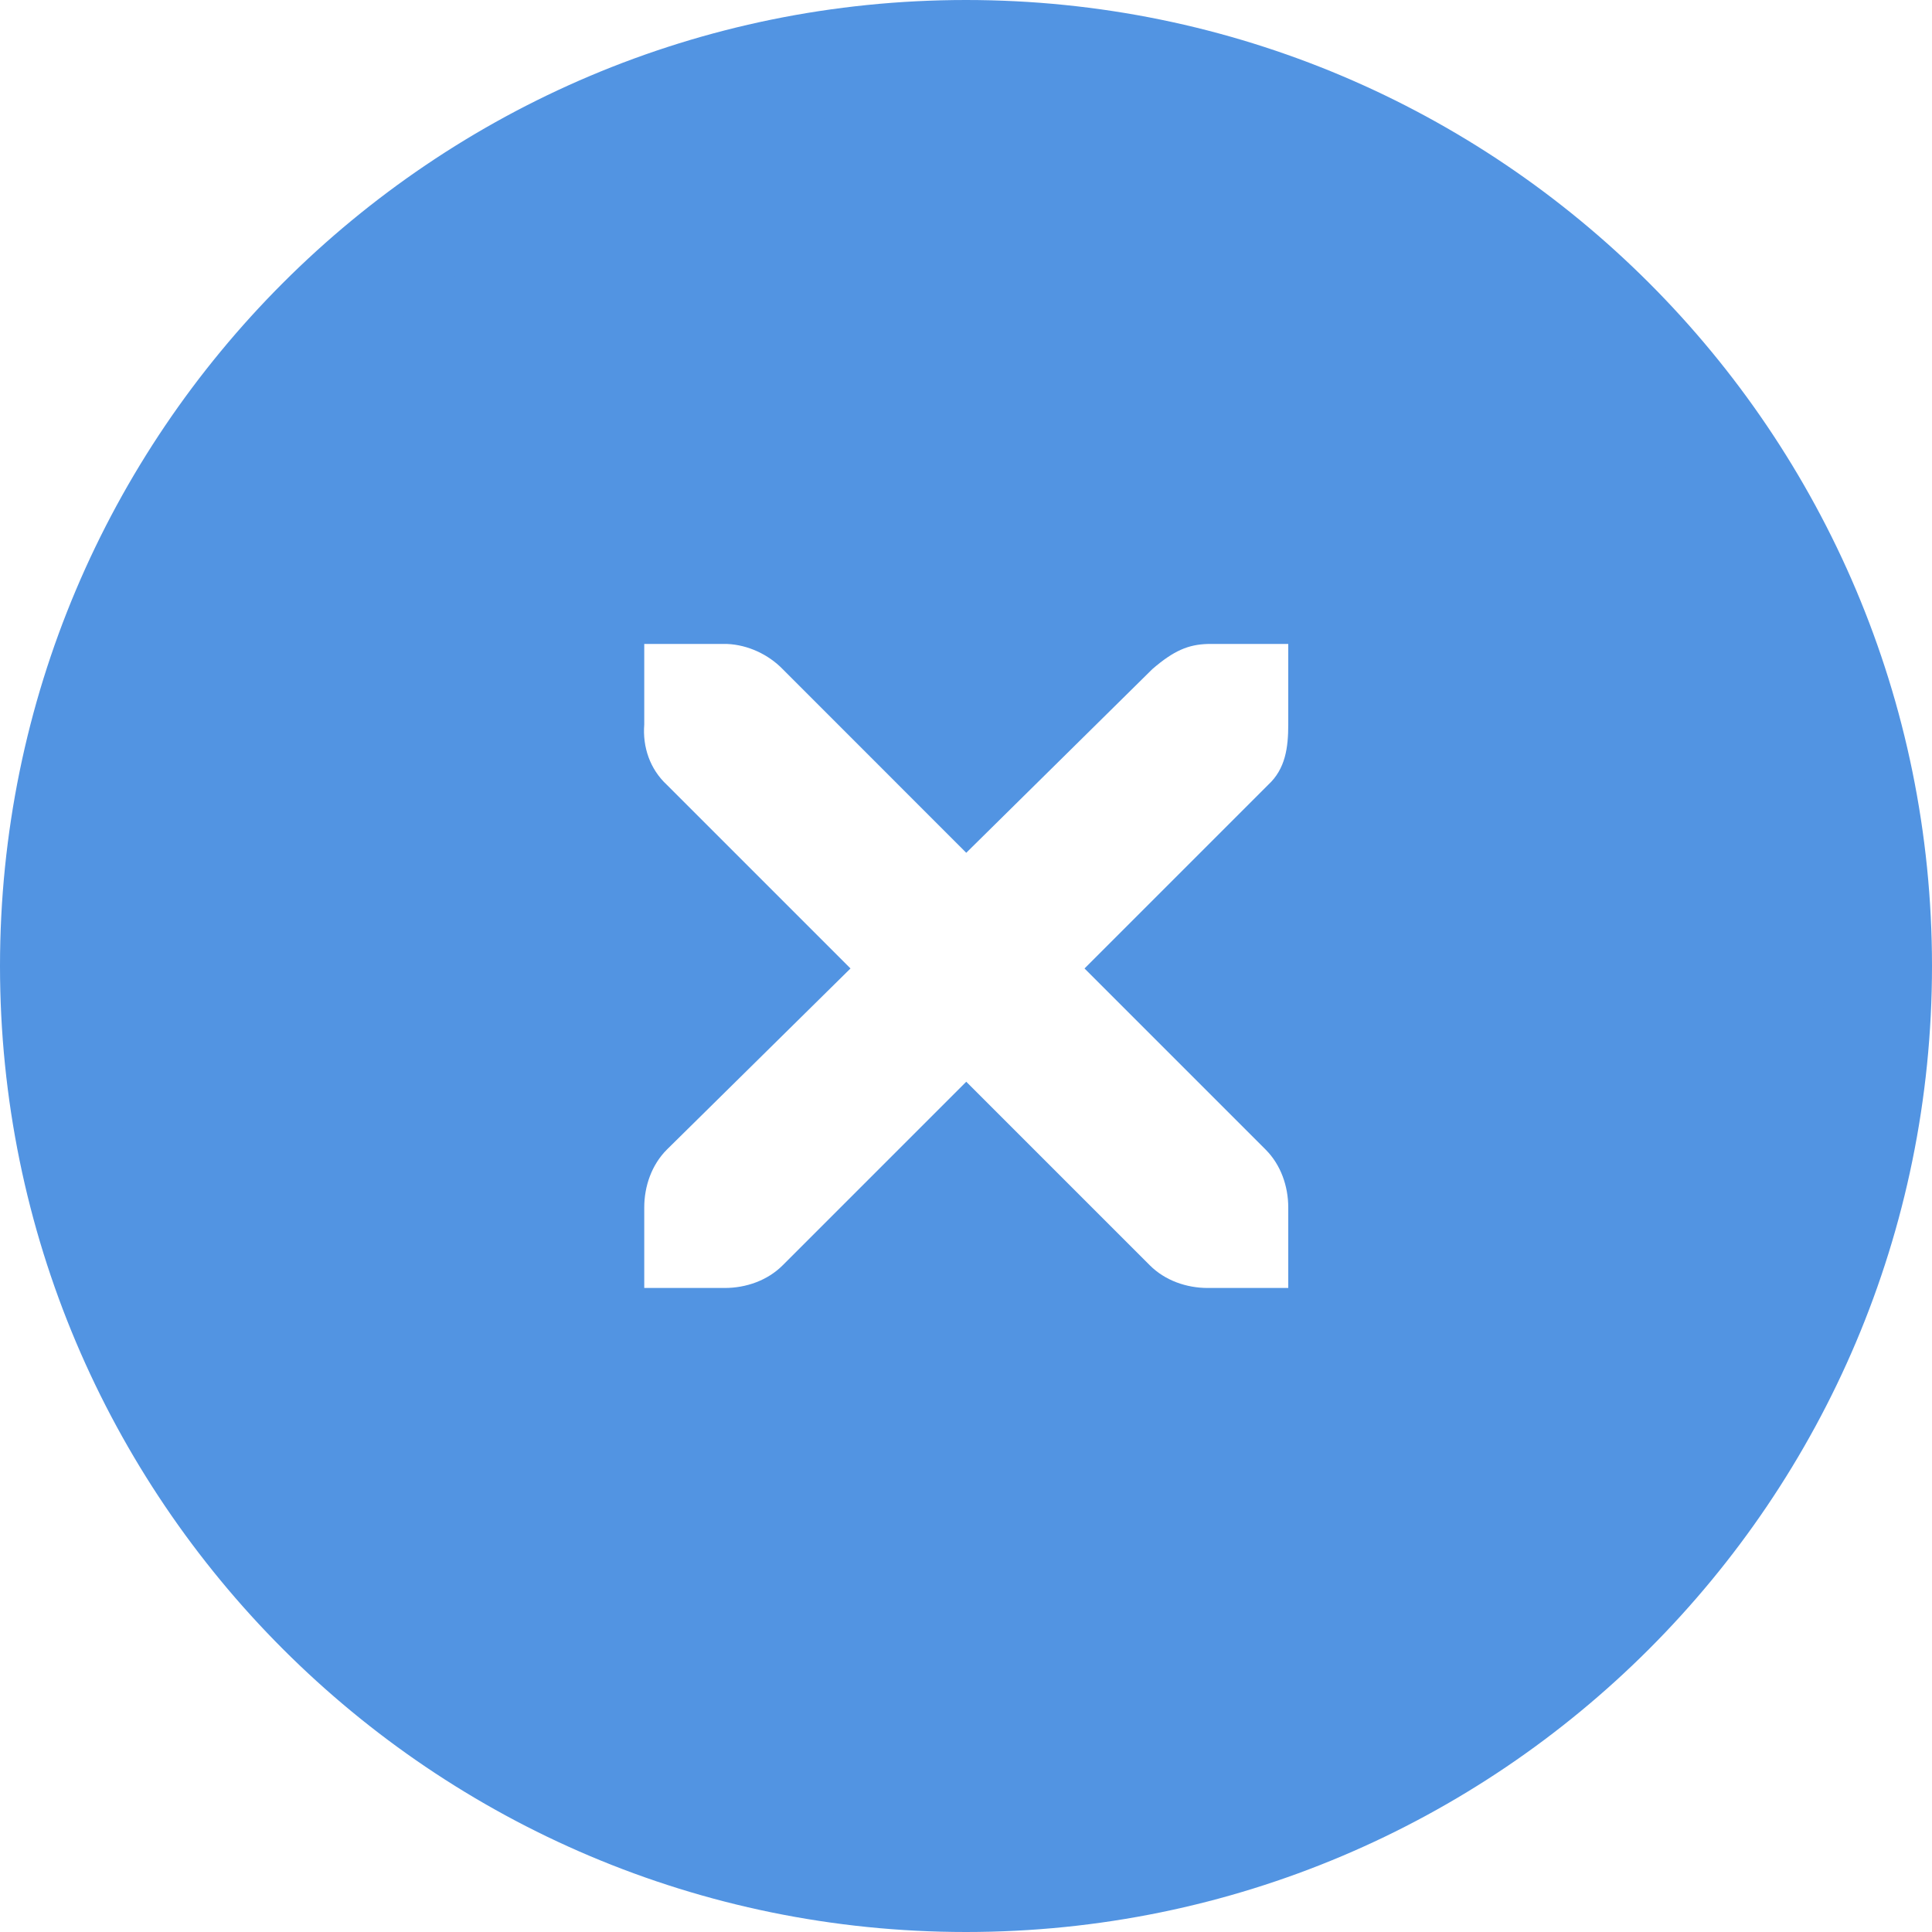
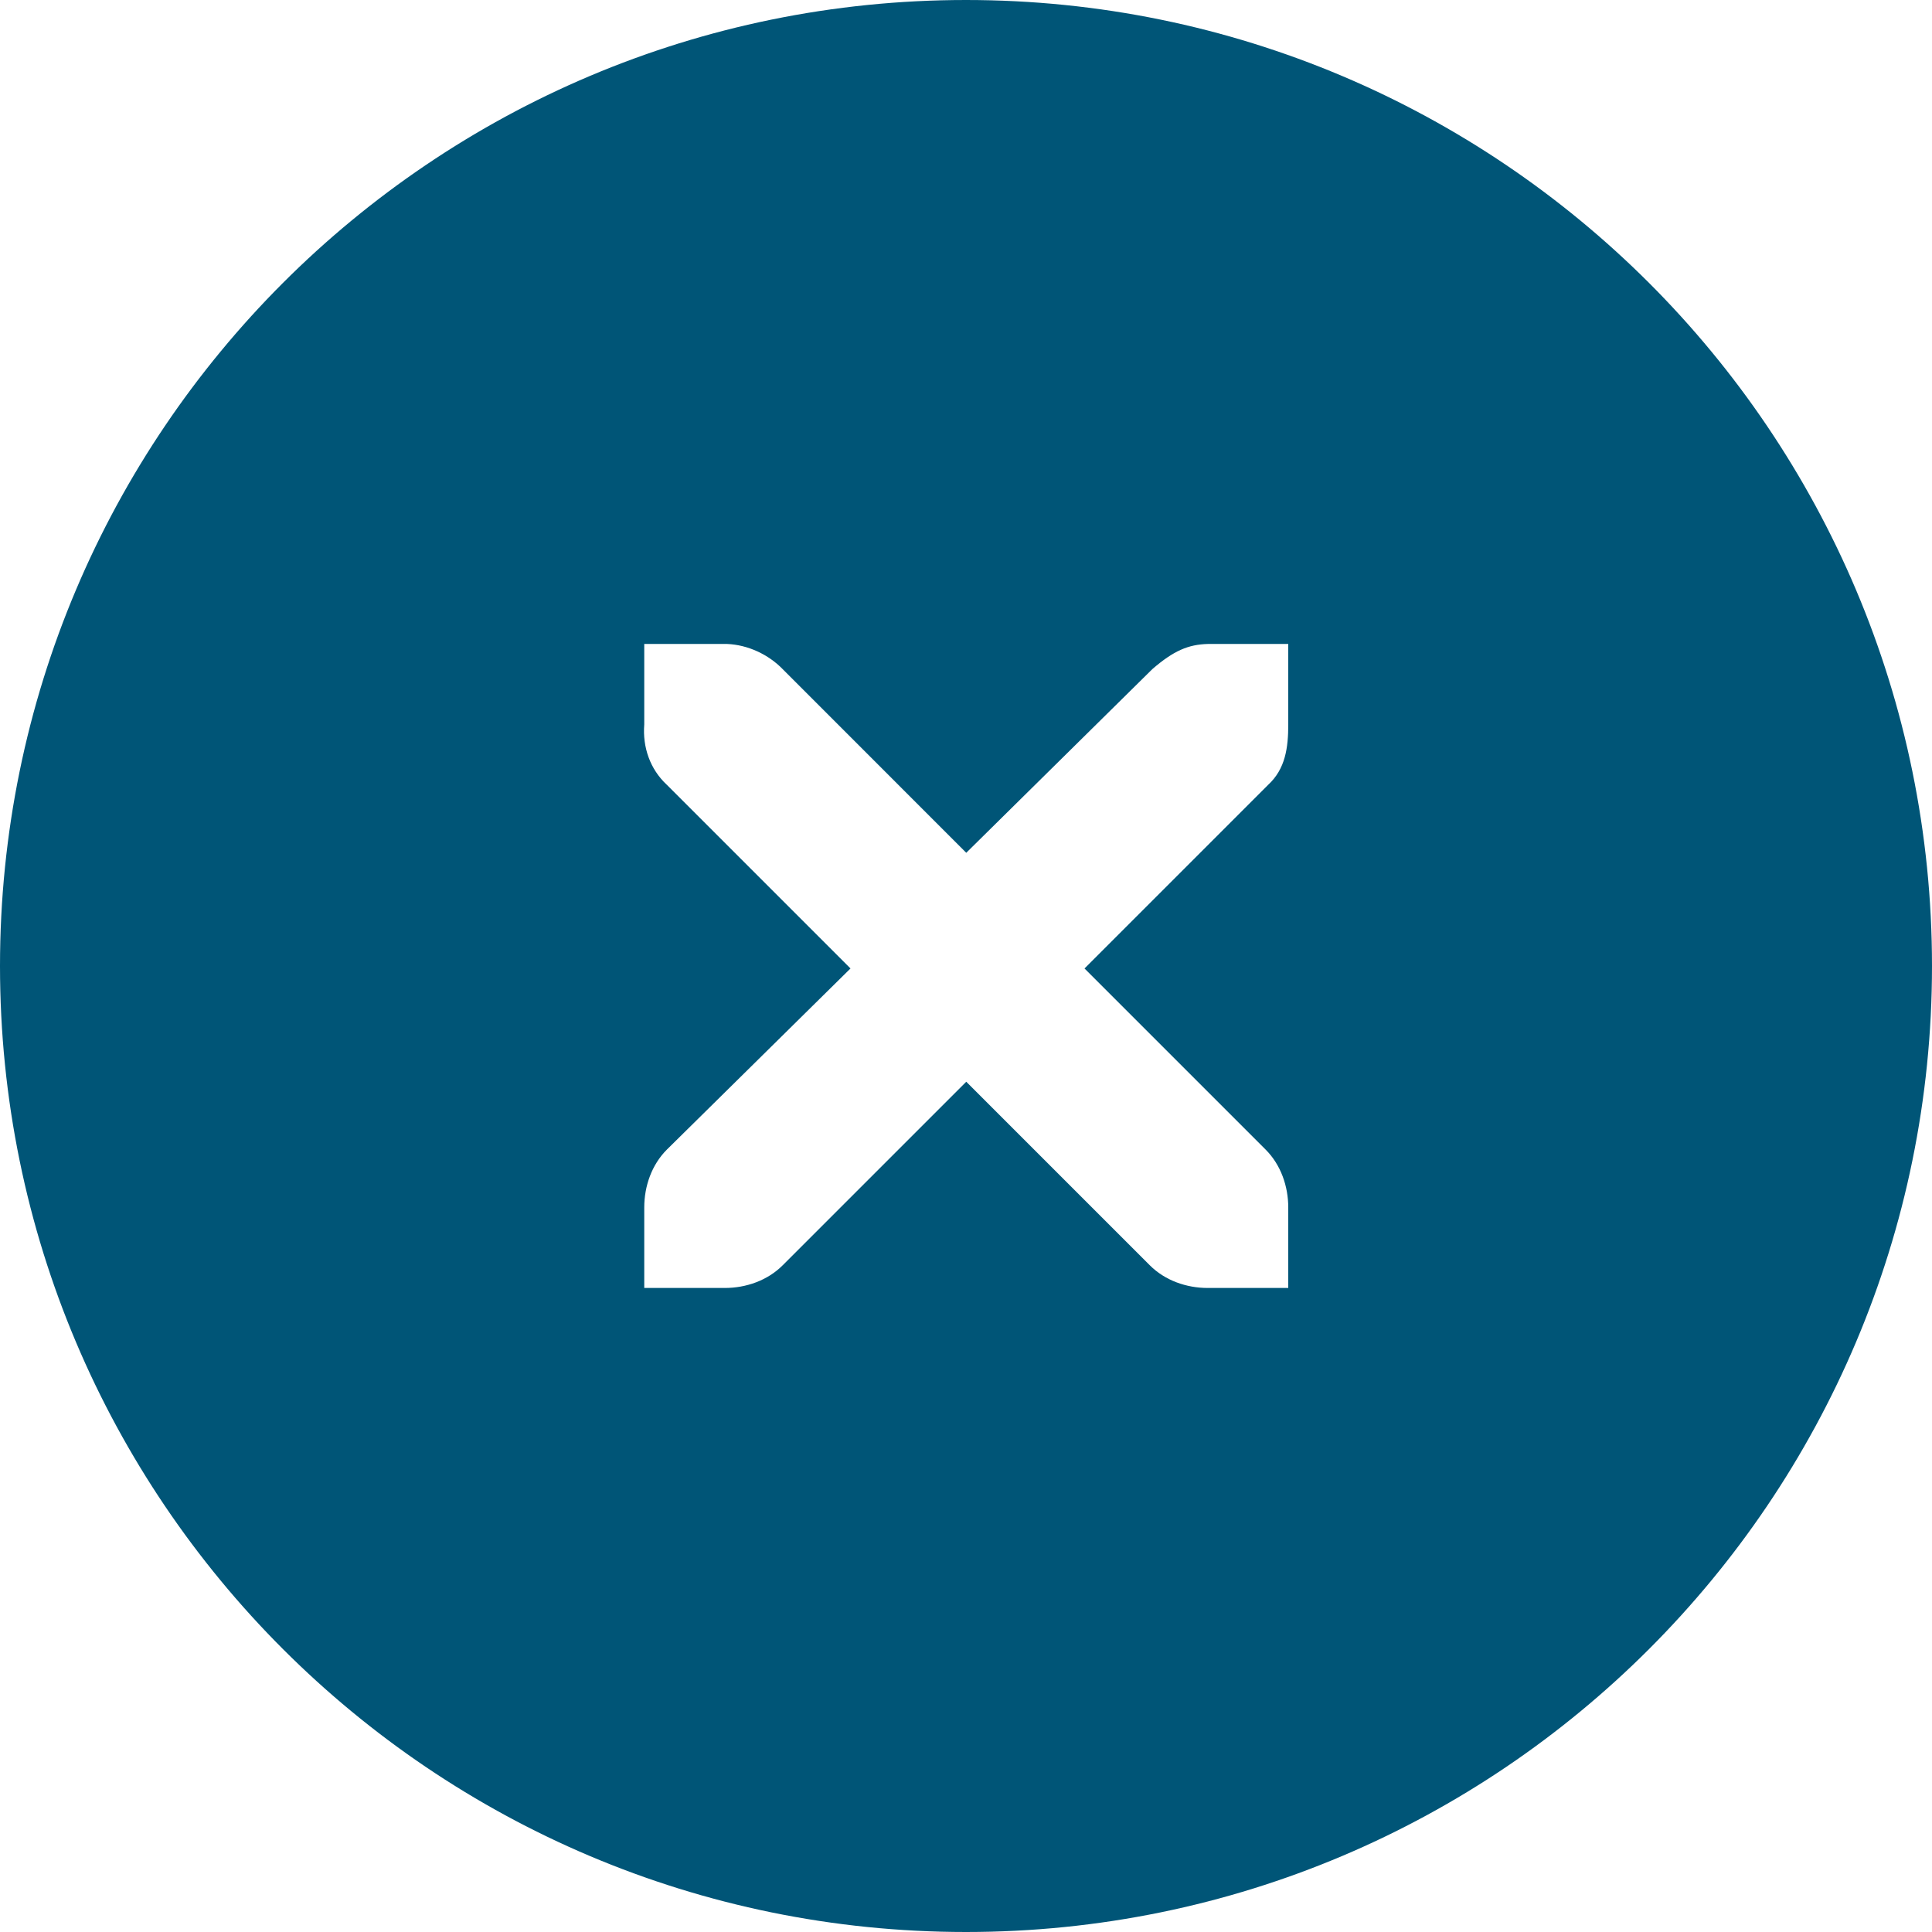
<svg xmlns="http://www.w3.org/2000/svg" xmlns:ns1="http://www.openswatchbook.org/uri/2009/osb" xmlns:xlink="http://www.w3.org/1999/xlink" width="18" height="18" viewBox="0 0 18 18" id="svg5995" version="1.1">
  <defs id="defs5997">
    <linearGradient id="selected_fg_color" ns1:paint="solid">
      <stop style="stop-color:#ffffff;stop-opacity:1;" offset="0" id="stop4157" />
    </linearGradient>
    <linearGradient id="selected_bg_color" ns1:paint="solid">
-       <stop style="stop-color:#5294e2;stop-opacity:1;" offset="0" id="stop4160" />
+       <stop style="stop-color:#005577;stop-opacity:1;" offset="0" id="stop4160" />
    </linearGradient>
    <linearGradient xlink:href="#selected_bg_color" id="linearGradient4162" x1="9" y1="1034.362" x2="9" y2="1052.362" gradientUnits="userSpaceOnUse" />
    <linearGradient xlink:href="#selected_fg_color" id="linearGradient4159" x1="48.998" y1="764" x2="48.998" y2="772" gradientUnits="userSpaceOnUse" />
  </defs>
  <g id="layer1" transform="translate(0,-1034.362)">
    <circle style="display:inline;opacity:1;fill:url(#linearGradient4162);fill-opacity:1;stroke:url(#selected_bg_color);stroke-width:1;stroke-linecap:round;stroke-linejoin:miter;stroke-miterlimit:4;stroke-dasharray:none;stroke-dashoffset:0;stroke-opacity:1" id="path4166" cx="9" cy="1043.362" r="8.5" />
    <g id="g4201" transform="translate(-19.06014,1044.307)" style="display:inline;fill:#adafb5;fill-opacity:1">
      <g style="display:inline;fill:#adafb5;fill-opacity:1" id="layer9" transform="translate(-60,-518)" />
      <g id="layer10" transform="translate(-60,-518)" style="fill:#adafb5;fill-opacity:1" />
      <g id="layer11" transform="translate(-60,-518)" style="fill:#adafb5;fill-opacity:1" />
      <g transform="matrix(0.75,0,0,0.75,22.0625,-6.945224)" id="g2996" style="fill:#adafb5;fill-opacity:1">
        <g transform="translate(-60,-518)" id="layer12" style="fill:#adafb5;fill-opacity:1">
          <g transform="translate(19,-242)" id="layer4-4-1" style="display:inline;fill:#adafb5;fill-opacity:1">
            <path d="m 45,764 1,0 c 0.01,-1.2e-4 0.021,-4.6e-4 0.031,0 0.255,0.011 0.51,0.129 0.688,0.312 L 49,766.594 51.312,764.312 C 51.578,764.082 51.759,764.007 52,764 l 1,0 0,1 c 0,0.286 -0.034,0.551 -0.25,0.75 l -2.281,2.281 2.25,2.25 C 52.907,770.469 53,770.735 53,771 l 0,1 -1,0 c -0.265,-10e-6 -0.531,-0.093 -0.719,-0.281 L 49,769.438 46.719,771.719 C 46.531,771.907 46.265,772 46,772 l -1,0 0,-1 c -3e-6,-0.265 0.093,-0.531 0.281,-0.719 l 2.281,-2.25 L 45.281,765.75 C 45.071,765.555 44.978,765.281 45,765 l 0,-1 z" id="path10839-9" style="color:#bebebe;font-style:normal;font-variant:normal;font-weight:normal;font-stretch:normal;font-size:medium;line-height:normal;font-family:'Andale Mono';-inkscape-font-specification:'Andale Mono';text-indent:0;text-align:start;text-decoration:none;text-decoration-line:none;letter-spacing:normal;word-spacing:normal;text-transform:none;direction:ltr;block-progression:tb;writing-mode:lr-tb;text-anchor:start;display:inline;overflow:visible;visibility:visible;fill:url(#linearGradient4159);fill-opacity:1;fill-rule:nonzero;stroke:none;stroke-width:1.781;marker:none;enable-background:new" />
          </g>
        </g>
      </g>
      <g id="layer13" transform="translate(-60,-518)" style="fill:#adafb5;fill-opacity:1" />
      <g id="layer14" transform="translate(-60,-518)" style="fill:#adafb5;fill-opacity:1" />
      <g id="layer15" transform="translate(-60,-518)" style="fill:#adafb5;fill-opacity:1" />
    </g>
  </g>
</svg>
